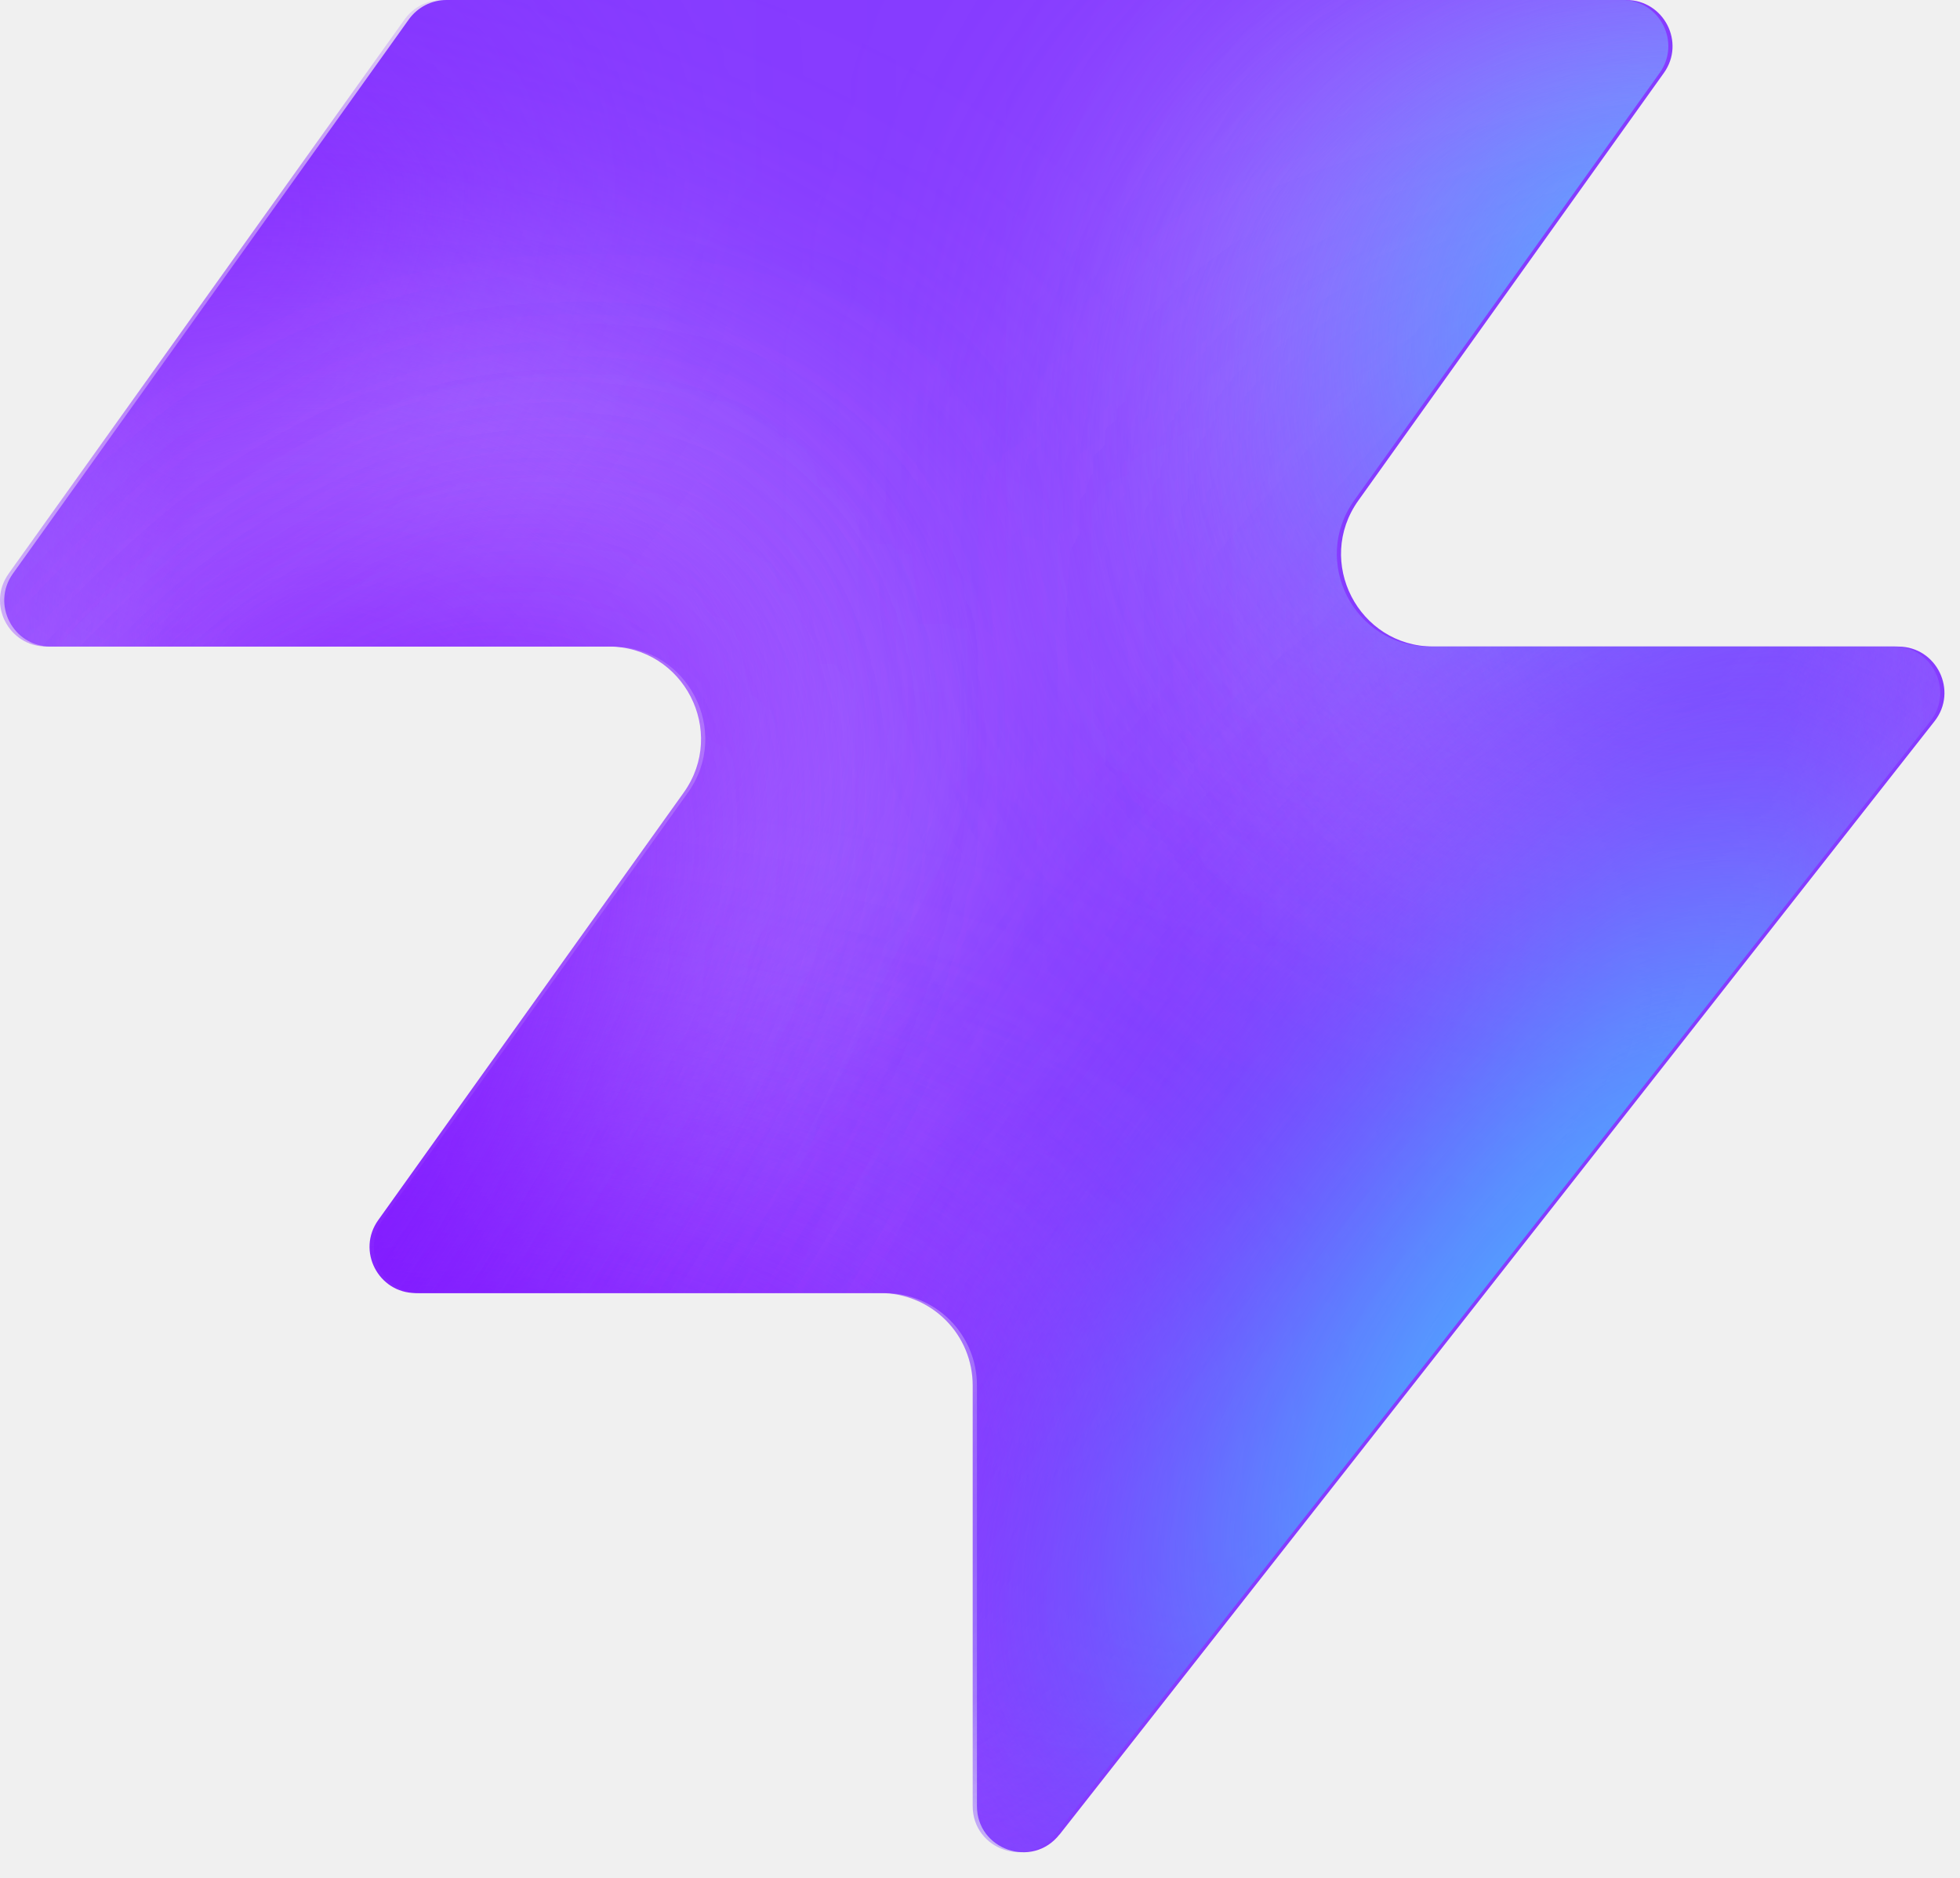
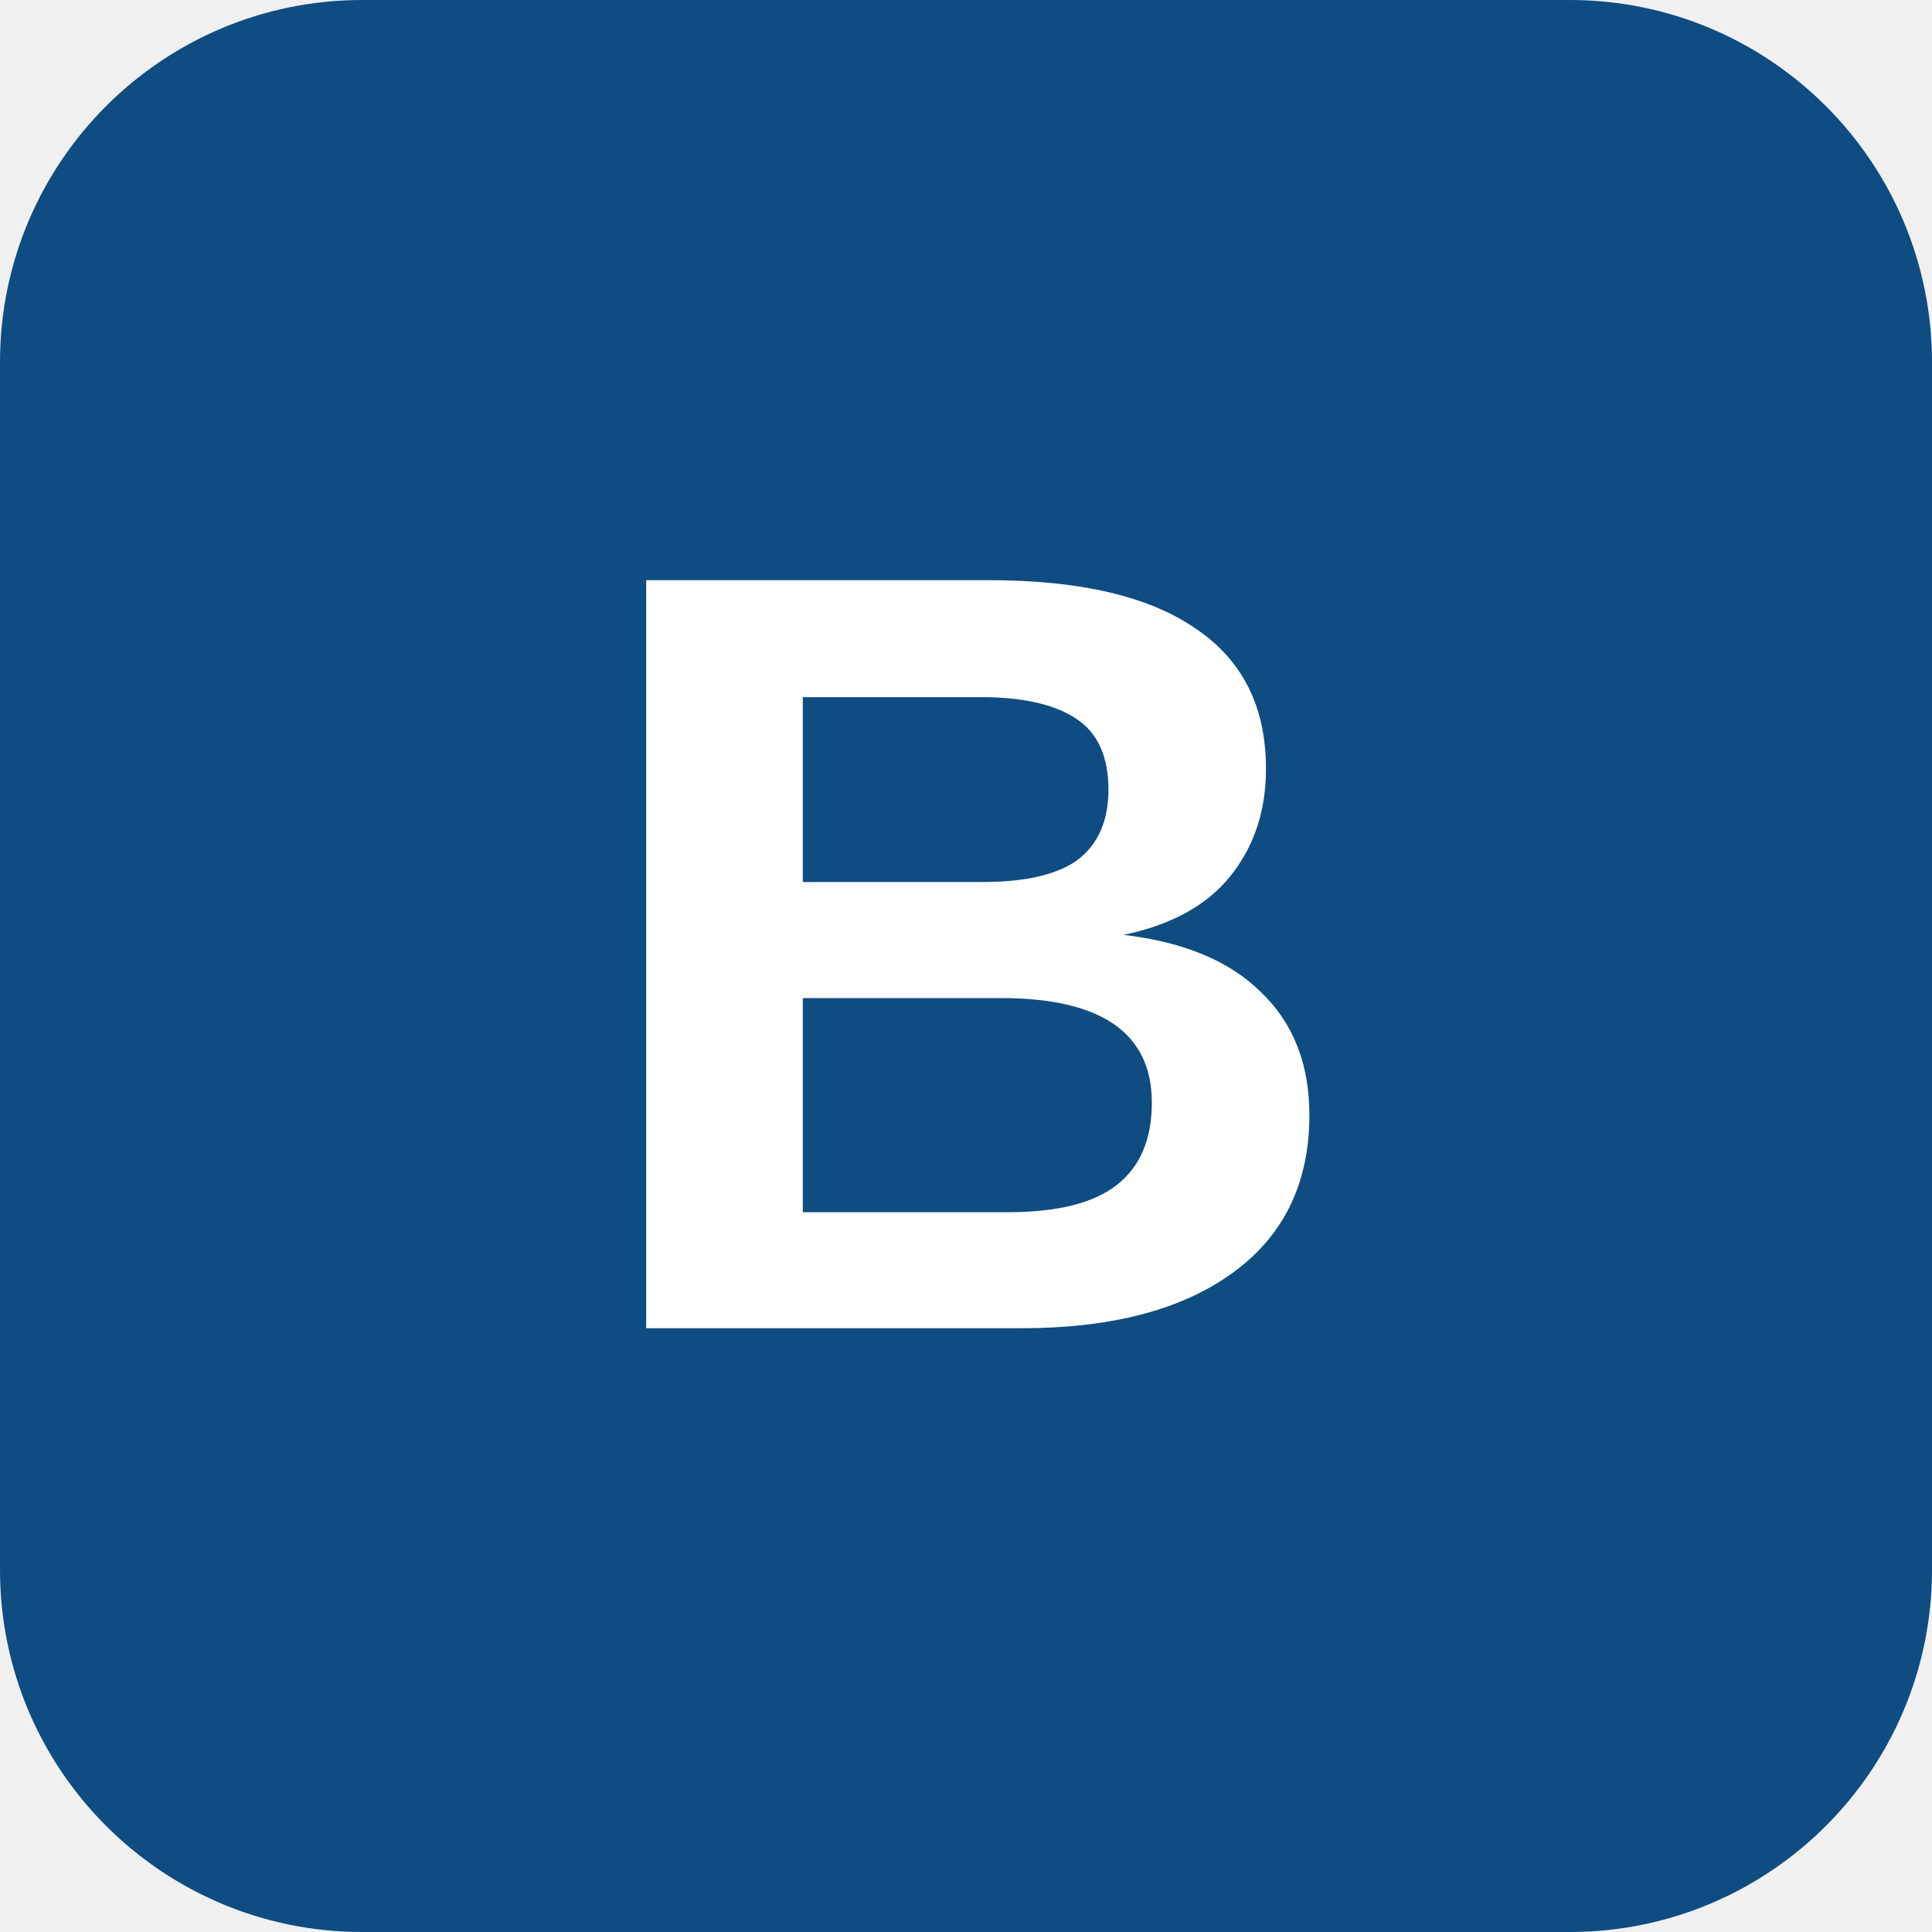
- <svg xmlns="http://www.w3.org/2000/svg" width="48" height="46" fill="none" viewBox="0 0 48 46">
-   <path fill="#863bff" d="M25.946 44.938c-.664.845-2.021.375-2.021-.698V33.937a2.26 2.26 0 0 0-2.262-2.262H10.287c-.92 0-1.456-1.04-.92-1.788l7.48-10.471c1.07-1.497 0-3.578-1.842-3.578H1.237c-.92 0-1.456-1.04-.92-1.788L10.013.474c.214-.297.556-.474.92-.474h28.894c.92 0 1.456 1.04.92 1.788l-7.48 10.471c-1.07 1.498 0 3.579 1.842 3.579h11.377c.943 0 1.473 1.088.89 1.83L25.947 44.94z" style="fill:#863bff;fill:color(display-p3 .525 .23 1);fill-opacity:1" />
-   <mask id="a" width="48" height="46" x="0" y="0" maskUnits="userSpaceOnUse" style="mask-type:alpha">
-     <path fill="#000" d="M25.842 44.938c-.664.844-2.021.375-2.021-.698V33.937a2.26 2.26 0 0 0-2.262-2.262H10.183c-.92 0-1.456-1.04-.92-1.788l7.48-10.471c1.07-1.498 0-3.579-1.842-3.579H1.133c-.92 0-1.456-1.04-.92-1.787L9.91.473c.214-.297.556-.474.92-.474h28.894c.92 0 1.456 1.04.92 1.788l-7.48 10.471c-1.07 1.498 0 3.578 1.842 3.578h11.377c.943 0 1.473 1.088.89 1.832L25.843 44.94z" style="fill:#000;fill-opacity:1" />
-   </mask>
-   <g mask="url(#a)">
-     <g filter="url(#b)">
-       <ellipse cx="5.508" cy="14.704" fill="#ede6ff" rx="5.508" ry="14.704" style="fill:#ede6ff;fill:color(display-p3 .927 .903 1);fill-opacity:1" transform="matrix(.00324 1 1 -.00324 -4.47 31.516)" />
-     </g>
-     <g filter="url(#c)">
-       <ellipse cx="10.399" cy="29.851" fill="#ede6ff" rx="10.399" ry="29.851" style="fill:#ede6ff;fill:color(display-p3 .927 .903 1);fill-opacity:1" transform="matrix(.00324 1 1 -.00324 -39.328 7.883)" />
-     </g>
-     <g filter="url(#d)">
-       <ellipse cx="5.508" cy="30.487" fill="#7e14ff" rx="5.508" ry="30.487" style="fill:#7e14ff;fill:color(display-p3 .492 .077 1);fill-opacity:1" transform="rotate(89.814 -25.913 -14.639)scale(1 -1)" />
-     </g>
-     <g filter="url(#e)">
-       <ellipse cx="5.508" cy="30.599" fill="#7e14ff" rx="5.508" ry="30.599" style="fill:#7e14ff;fill:color(display-p3 .492 .077 1);fill-opacity:1" transform="rotate(89.814 -32.644 -3.334)scale(1 -1)" />
-     </g>
-     <g filter="url(#f)">
-       <ellipse cx="5.508" cy="30.599" fill="#7e14ff" rx="5.508" ry="30.599" style="fill:#7e14ff;fill:color(display-p3 .492 .077 1);fill-opacity:1" transform="matrix(.00324 1 1 -.00324 -34.34 30.47)" />
-     </g>
-     <g filter="url(#g)">
-       <ellipse cx="14.072" cy="22.078" fill="#ede6ff" rx="14.072" ry="22.078" style="fill:#ede6ff;fill:color(display-p3 .927 .903 1);fill-opacity:1" transform="rotate(93.35 24.506 48.493)scale(-1 1)" />
-     </g>
-     <g filter="url(#h)">
-       <ellipse cx="3.47" cy="21.501" fill="#7e14ff" rx="3.47" ry="21.501" style="fill:#7e14ff;fill:color(display-p3 .492 .077 1);fill-opacity:1" transform="rotate(89.009 28.708 47.59)scale(-1 1)" />
-     </g>
-     <g filter="url(#i)">
-       <ellipse cx="3.47" cy="21.501" fill="#7e14ff" rx="3.47" ry="21.501" style="fill:#7e14ff;fill:color(display-p3 .492 .077 1);fill-opacity:1" transform="rotate(89.009 28.708 47.59)scale(-1 1)" />
-     </g>
-     <g filter="url(#j)">
-       <ellipse cx=".387" cy="8.972" fill="#7e14ff" rx="4.407" ry="29.108" style="fill:#7e14ff;fill:color(display-p3 .492 .077 1);fill-opacity:1" transform="rotate(39.51 .387 8.972)" />
-     </g>
-     <g filter="url(#k)">
-       <ellipse cx="47.523" cy="-6.092" fill="#7e14ff" rx="4.407" ry="29.108" style="fill:#7e14ff;fill:color(display-p3 .492 .077 1);fill-opacity:1" transform="rotate(37.892 47.523 -6.092)" />
-     </g>
-     <g filter="url(#l)">
-       <ellipse cx="41.412" cy="6.333" fill="#47bfff" rx="5.971" ry="9.665" style="fill:#47bfff;fill:color(display-p3 .28 .748 1);fill-opacity:1" transform="rotate(37.892 41.412 6.333)" />
-     </g>
-     <g filter="url(#m)">
-       <ellipse cx="-1.879" cy="38.332" fill="#7e14ff" rx="4.407" ry="29.108" style="fill:#7e14ff;fill:color(display-p3 .492 .077 1);fill-opacity:1" transform="rotate(37.892 -1.88 38.332)" />
-     </g>
-     <g filter="url(#n)">
-       <ellipse cx="-1.879" cy="38.332" fill="#7e14ff" rx="4.407" ry="29.108" style="fill:#7e14ff;fill:color(display-p3 .492 .077 1);fill-opacity:1" transform="rotate(37.892 -1.88 38.332)" />
-     </g>
-     <g filter="url(#o)">
-       <ellipse cx="35.651" cy="29.907" fill="#7e14ff" rx="4.407" ry="29.108" style="fill:#7e14ff;fill:color(display-p3 .492 .077 1);fill-opacity:1" transform="rotate(37.892 35.651 29.907)" />
-     </g>
-     <g filter="url(#p)">
-       <ellipse cx="38.418" cy="32.4" fill="#47bfff" rx="5.971" ry="15.297" style="fill:#47bfff;fill:color(display-p3 .28 .748 1);fill-opacity:1" transform="rotate(37.892 38.418 32.4)" />
-     </g>
-   </g>
-   <defs>
-     <filter id="b" width="60.045" height="41.654" x="-19.77" y="16.149" color-interpolation-filters="sRGB" filterUnits="userSpaceOnUse">
-       <feFlood flood-opacity="0" result="BackgroundImageFix" />
-       <feBlend in="SourceGraphic" in2="BackgroundImageFix" result="shape" />
-       <feGaussianBlur result="effect1_foregroundBlur_2002_17158" stdDeviation="7.659" />
-     </filter>
-     <filter id="c" width="90.34" height="51.437" x="-54.613" y="-7.533" color-interpolation-filters="sRGB" filterUnits="userSpaceOnUse">
-       <feFlood flood-opacity="0" result="BackgroundImageFix" />
-       <feBlend in="SourceGraphic" in2="BackgroundImageFix" result="shape" />
-       <feGaussianBlur result="effect1_foregroundBlur_2002_17158" stdDeviation="7.659" />
-     </filter>
-     <filter id="d" width="79.355" height="29.4" x="-49.64" y="2.03" color-interpolation-filters="sRGB" filterUnits="userSpaceOnUse">
-       <feFlood flood-opacity="0" result="BackgroundImageFix" />
-       <feBlend in="SourceGraphic" in2="BackgroundImageFix" result="shape" />
-       <feGaussianBlur result="effect1_foregroundBlur_2002_17158" stdDeviation="4.596" />
-     </filter>
-     <filter id="e" width="79.579" height="29.4" x="-45.045" y="20.029" color-interpolation-filters="sRGB" filterUnits="userSpaceOnUse">
-       <feFlood flood-opacity="0" result="BackgroundImageFix" />
-       <feBlend in="SourceGraphic" in2="BackgroundImageFix" result="shape" />
-       <feGaussianBlur result="effect1_foregroundBlur_2002_17158" stdDeviation="4.596" />
-     </filter>
-     <filter id="f" width="79.579" height="29.4" x="-43.513" y="21.178" color-interpolation-filters="sRGB" filterUnits="userSpaceOnUse">
-       <feFlood flood-opacity="0" result="BackgroundImageFix" />
-       <feBlend in="SourceGraphic" in2="BackgroundImageFix" result="shape" />
-       <feGaussianBlur result="effect1_foregroundBlur_2002_17158" stdDeviation="4.596" />
-     </filter>
-     <filter id="g" width="74.749" height="58.852" x="15.756" y="-17.901" color-interpolation-filters="sRGB" filterUnits="userSpaceOnUse">
-       <feFlood flood-opacity="0" result="BackgroundImageFix" />
-       <feBlend in="SourceGraphic" in2="BackgroundImageFix" result="shape" />
-       <feGaussianBlur result="effect1_foregroundBlur_2002_17158" stdDeviation="7.659" />
-     </filter>
-     <filter id="h" width="61.377" height="25.362" x="23.548" y="2.284" color-interpolation-filters="sRGB" filterUnits="userSpaceOnUse">
-       <feFlood flood-opacity="0" result="BackgroundImageFix" />
-       <feBlend in="SourceGraphic" in2="BackgroundImageFix" result="shape" />
-       <feGaussianBlur result="effect1_foregroundBlur_2002_17158" stdDeviation="4.596" />
-     </filter>
-     <filter id="i" width="61.377" height="25.362" x="23.548" y="2.284" color-interpolation-filters="sRGB" filterUnits="userSpaceOnUse">
-       <feFlood flood-opacity="0" result="BackgroundImageFix" />
-       <feBlend in="SourceGraphic" in2="BackgroundImageFix" result="shape" />
-       <feGaussianBlur result="effect1_foregroundBlur_2002_17158" stdDeviation="4.596" />
-     </filter>
-     <filter id="j" width="56.045" height="63.649" x="-27.636" y="-22.853" color-interpolation-filters="sRGB" filterUnits="userSpaceOnUse">
-       <feFlood flood-opacity="0" result="BackgroundImageFix" />
-       <feBlend in="SourceGraphic" in2="BackgroundImageFix" result="shape" />
-       <feGaussianBlur result="effect1_foregroundBlur_2002_17158" stdDeviation="4.596" />
-     </filter>
-     <filter id="k" width="54.814" height="64.646" x="20.116" y="-38.415" color-interpolation-filters="sRGB" filterUnits="userSpaceOnUse">
-       <feFlood flood-opacity="0" result="BackgroundImageFix" />
-       <feBlend in="SourceGraphic" in2="BackgroundImageFix" result="shape" />
-       <feGaussianBlur result="effect1_foregroundBlur_2002_17158" stdDeviation="4.596" />
-     </filter>
-     <filter id="l" width="33.541" height="35.313" x="24.641" y="-11.323" color-interpolation-filters="sRGB" filterUnits="userSpaceOnUse">
-       <feFlood flood-opacity="0" result="BackgroundImageFix" />
-       <feBlend in="SourceGraphic" in2="BackgroundImageFix" result="shape" />
-       <feGaussianBlur result="effect1_foregroundBlur_2002_17158" stdDeviation="4.596" />
-     </filter>
-     <filter id="m" width="54.814" height="64.646" x="-29.286" y="6.009" color-interpolation-filters="sRGB" filterUnits="userSpaceOnUse">
-       <feFlood flood-opacity="0" result="BackgroundImageFix" />
-       <feBlend in="SourceGraphic" in2="BackgroundImageFix" result="shape" />
-       <feGaussianBlur result="effect1_foregroundBlur_2002_17158" stdDeviation="4.596" />
-     </filter>
-     <filter id="n" width="54.814" height="64.646" x="-29.286" y="6.009" color-interpolation-filters="sRGB" filterUnits="userSpaceOnUse">
-       <feFlood flood-opacity="0" result="BackgroundImageFix" />
-       <feBlend in="SourceGraphic" in2="BackgroundImageFix" result="shape" />
-       <feGaussianBlur result="effect1_foregroundBlur_2002_17158" stdDeviation="4.596" />
-     </filter>
-     <filter id="o" width="54.814" height="64.646" x="8.244" y="-2.416" color-interpolation-filters="sRGB" filterUnits="userSpaceOnUse">
-       <feFlood flood-opacity="0" result="BackgroundImageFix" />
-       <feBlend in="SourceGraphic" in2="BackgroundImageFix" result="shape" />
-       <feGaussianBlur result="effect1_foregroundBlur_2002_17158" stdDeviation="4.596" />
-     </filter>
-     <filter id="p" width="39.409" height="43.623" x="18.713" y="10.588" color-interpolation-filters="sRGB" filterUnits="userSpaceOnUse">
-       <feFlood flood-opacity="0" result="BackgroundImageFix" />
-       <feBlend in="SourceGraphic" in2="BackgroundImageFix" result="shape" />
-       <feGaussianBlur result="effect1_foregroundBlur_2002_17158" stdDeviation="4.596" />
-     </filter>
-   </defs>
+ <svg xmlns="http://www.w3.org/2000/svg" width="32" height="32" viewBox="0 0 32 32">
+   <rect width="32" height="32" rx="6" fill="#0F4C81" />
+   <text x="16" y="22" font-family="Arial,sans-serif" font-weight="bold" font-size="18" fill="#fff" text-anchor="middle">B</text>
</svg>
